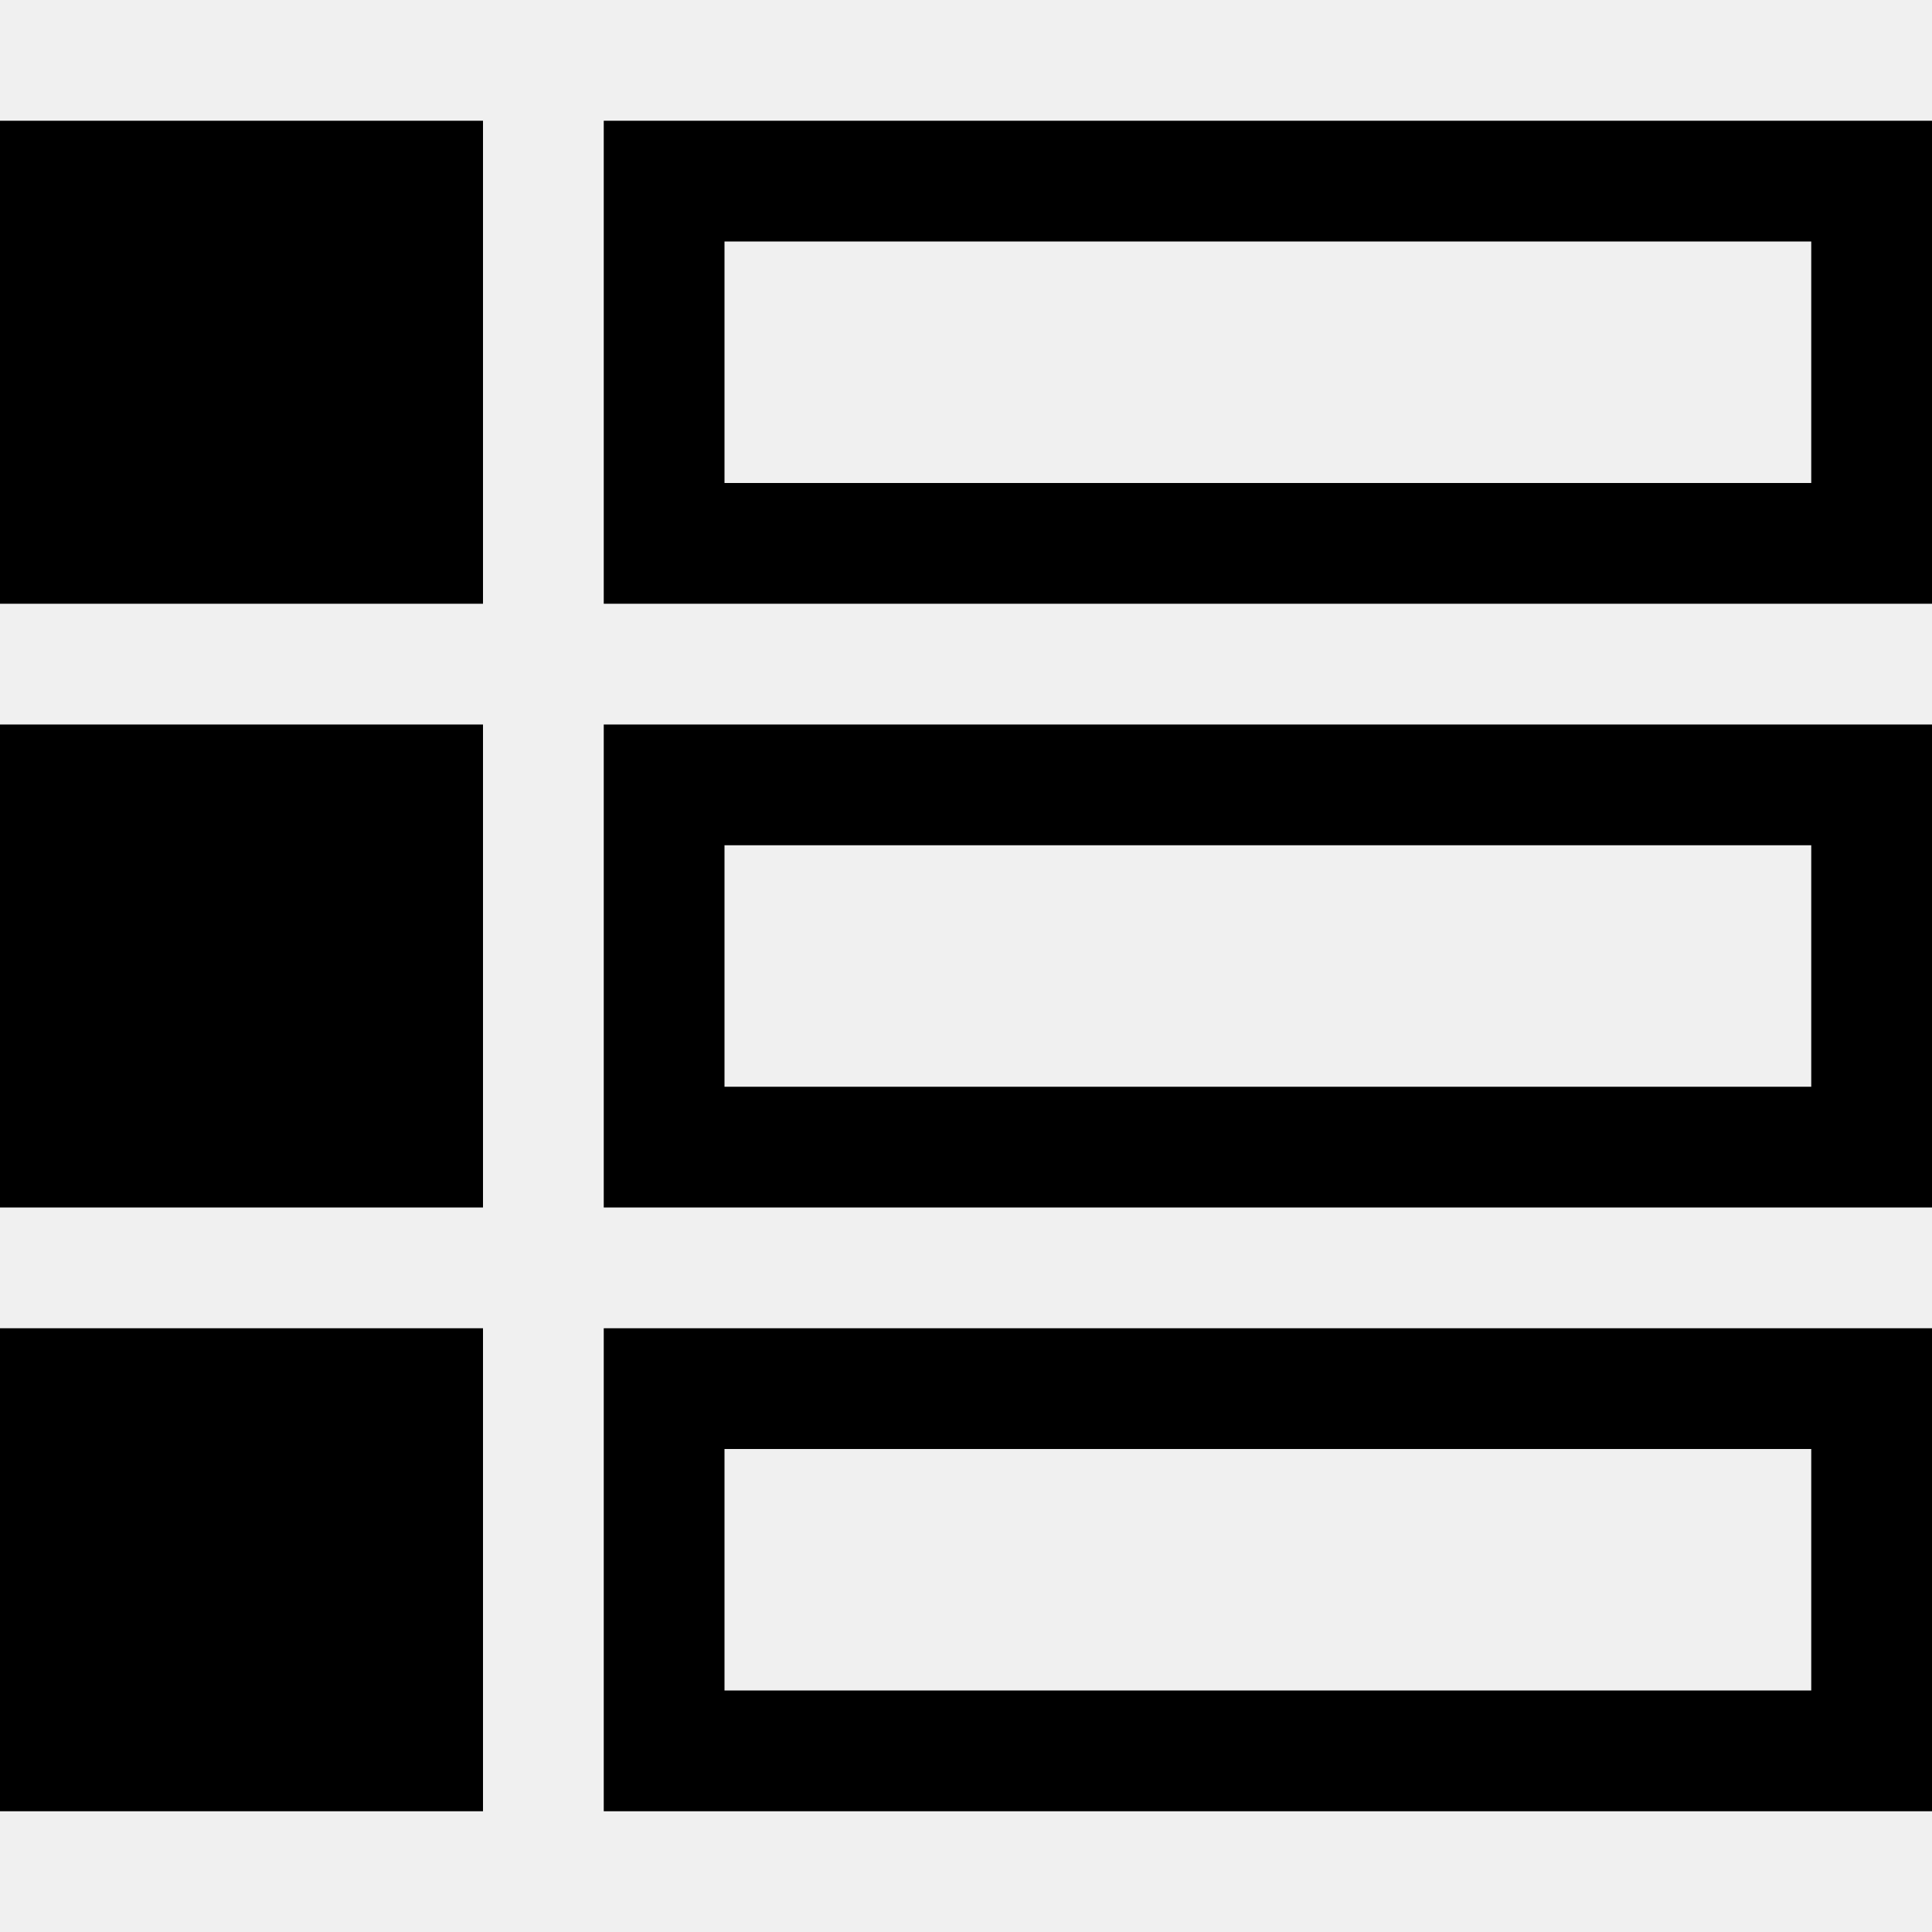
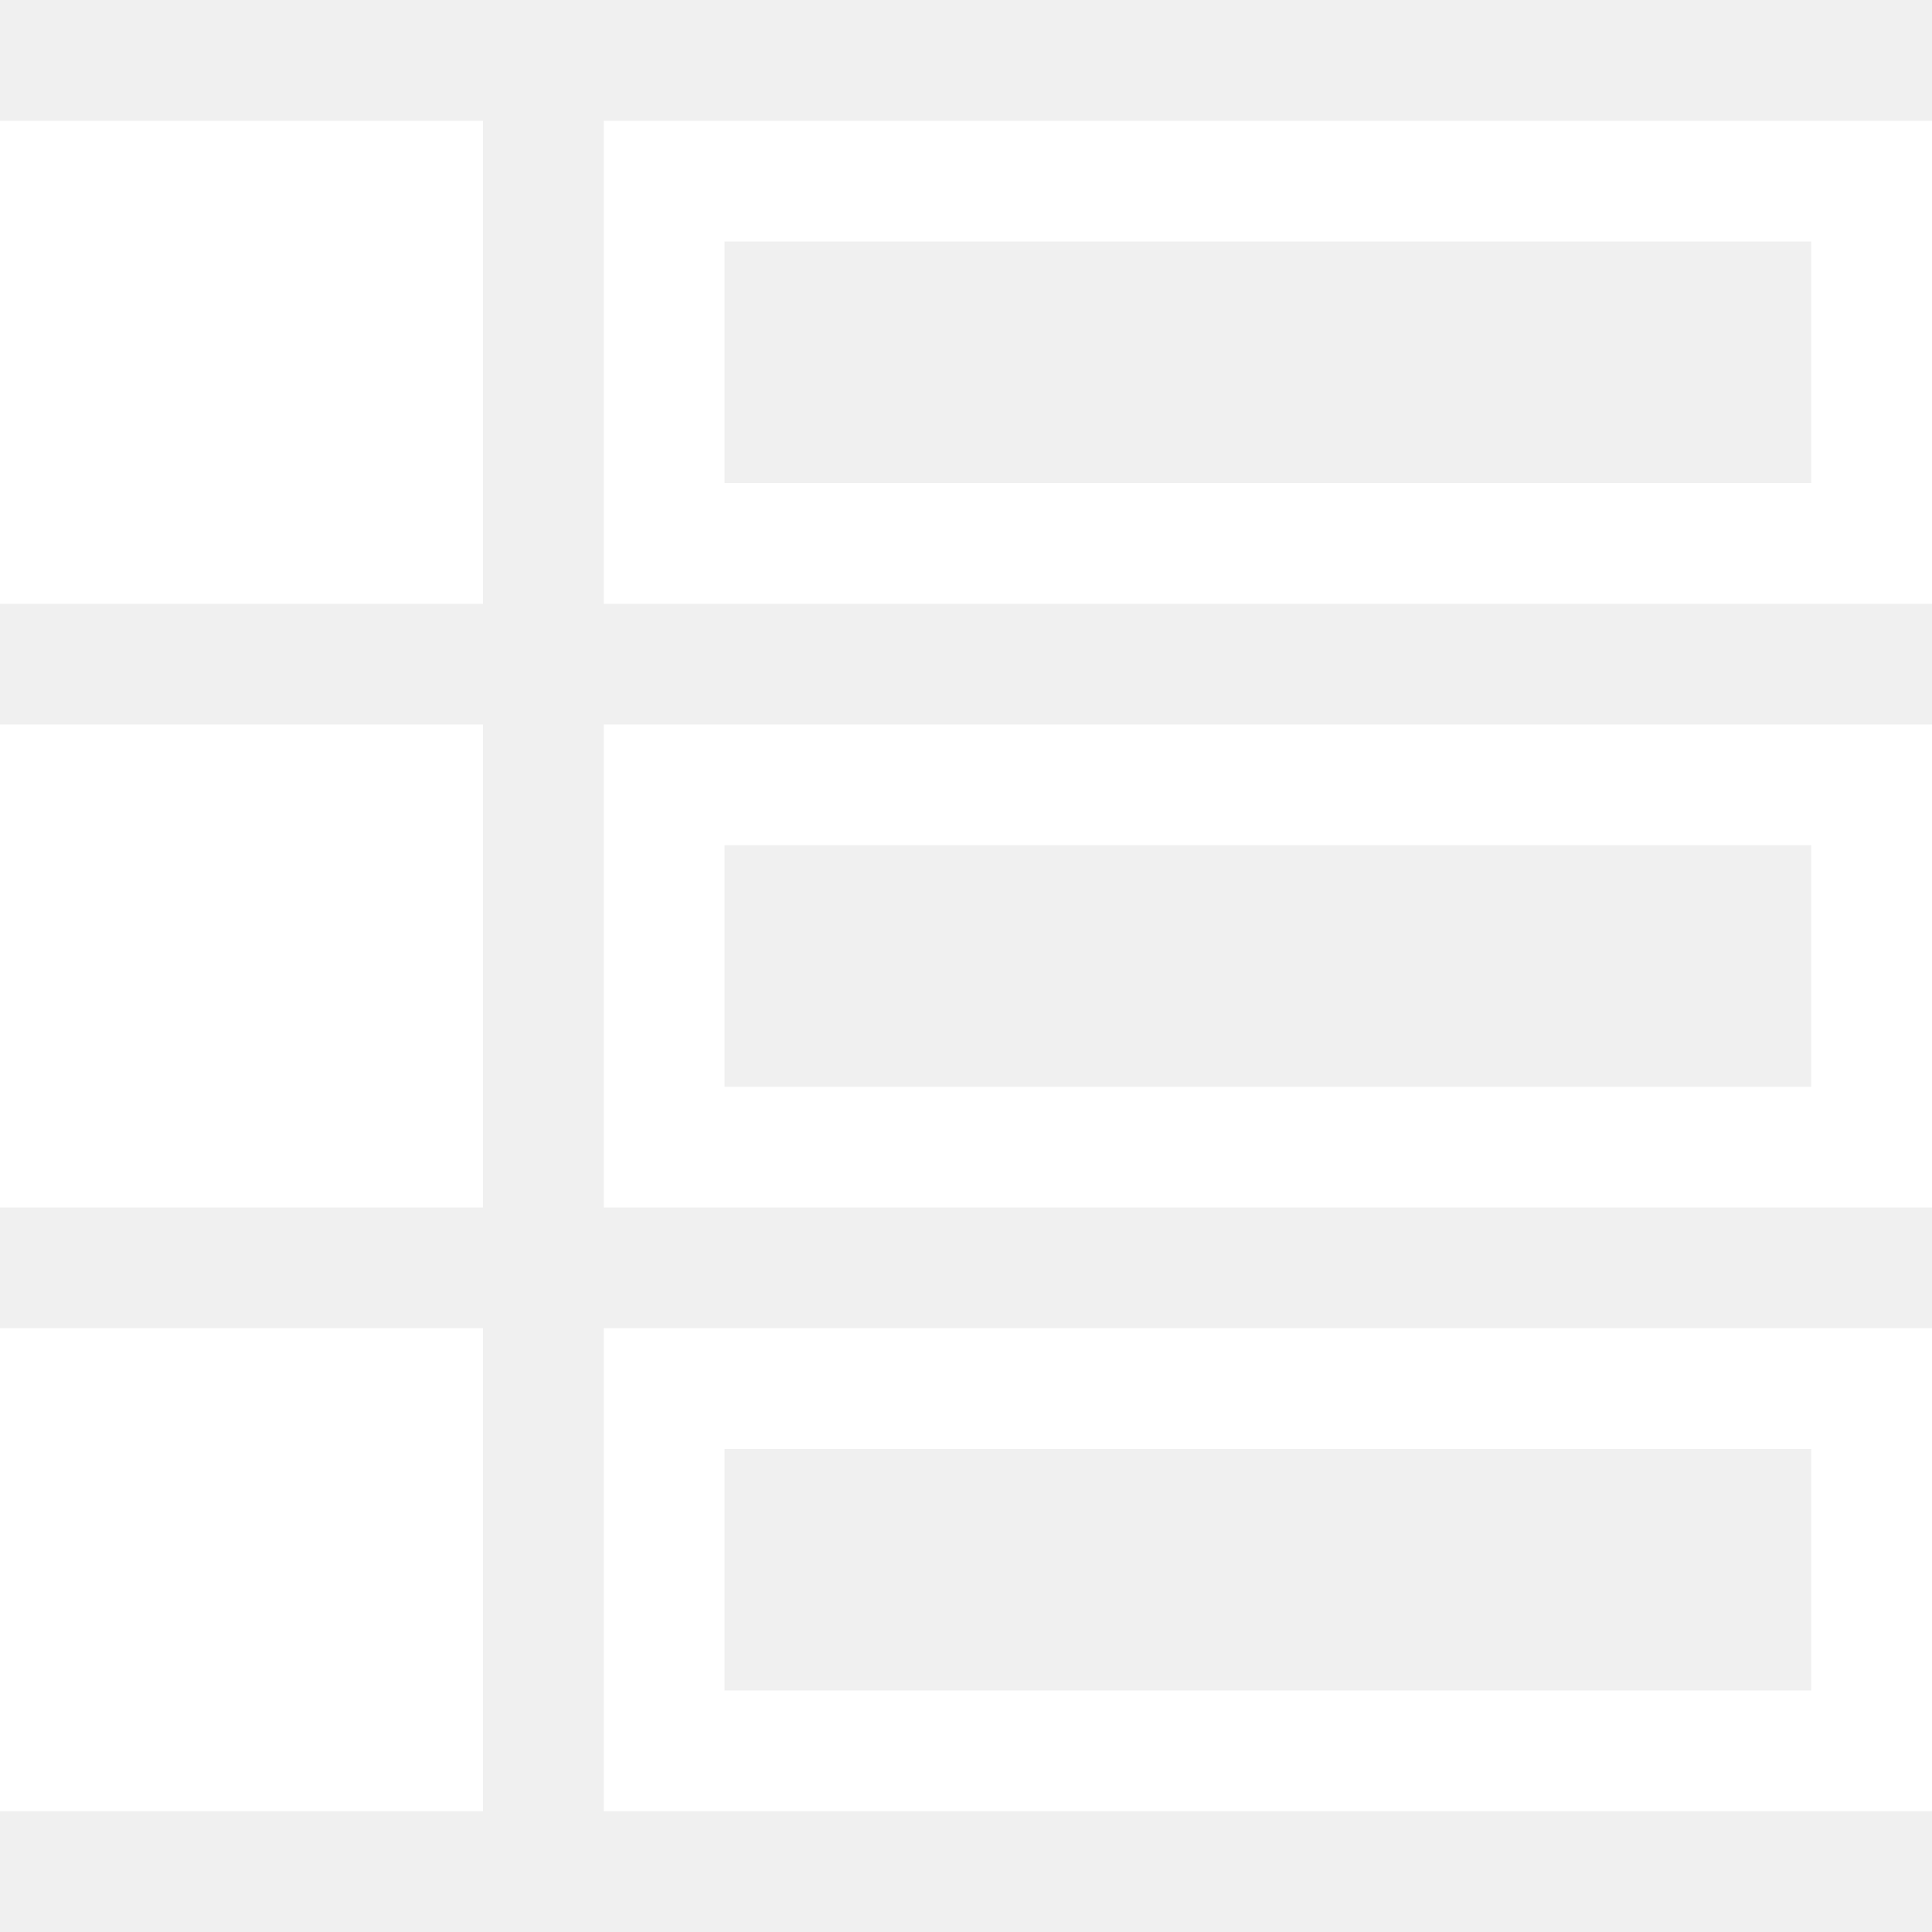
- <svg xmlns="http://www.w3.org/2000/svg" version="1.1" viewBox="0 0 16 16">
-   <path fill="#000" d="M15 2v2h-9v-2h9zM16 1h-11v4h11v-4z" />
-   <path fill="#000" d="M0 1h4v4h-4v-4z" />
-   <path fill="#000" d="M15 7v2h-9v-2h9zM16 6h-11v4h11v-4z" />
-   <path fill="#000" d="M0 6h4v4h-4v-4z" />
-   <path fill="#000" d="M15 12v2h-9v-2h9zM16 11h-11v4h11v-4z" />
-   <path fill="#000" d="M0 11h4v4h-4v-4z" />
+ <svg xmlns="http://www.w3.org/2000/svg" fill="#fff" version="1.1" viewBox="0 0 16 16">
+   <path fill="#fff" d="M15 2v2h-9v-2h9zM16 1h-11v4h11v-4z" />
+   <path fill="#fff" d="M0 1h4v4h-4v-4z" />
+   <path fill="#fff" d="M15 7v2h-9v-2h9zM16 6h-11v4h11v-4z" />
+   <path fill="#fff" d="M0 6h4v4h-4v-4z" />
+   <path fill="#fff" d="M15 12v2h-9v-2h9zM16 11h-11v4h11v-4z" />
+   <path fill="#fff" d="M0 11h4v4h-4v-4z" />
</svg>
